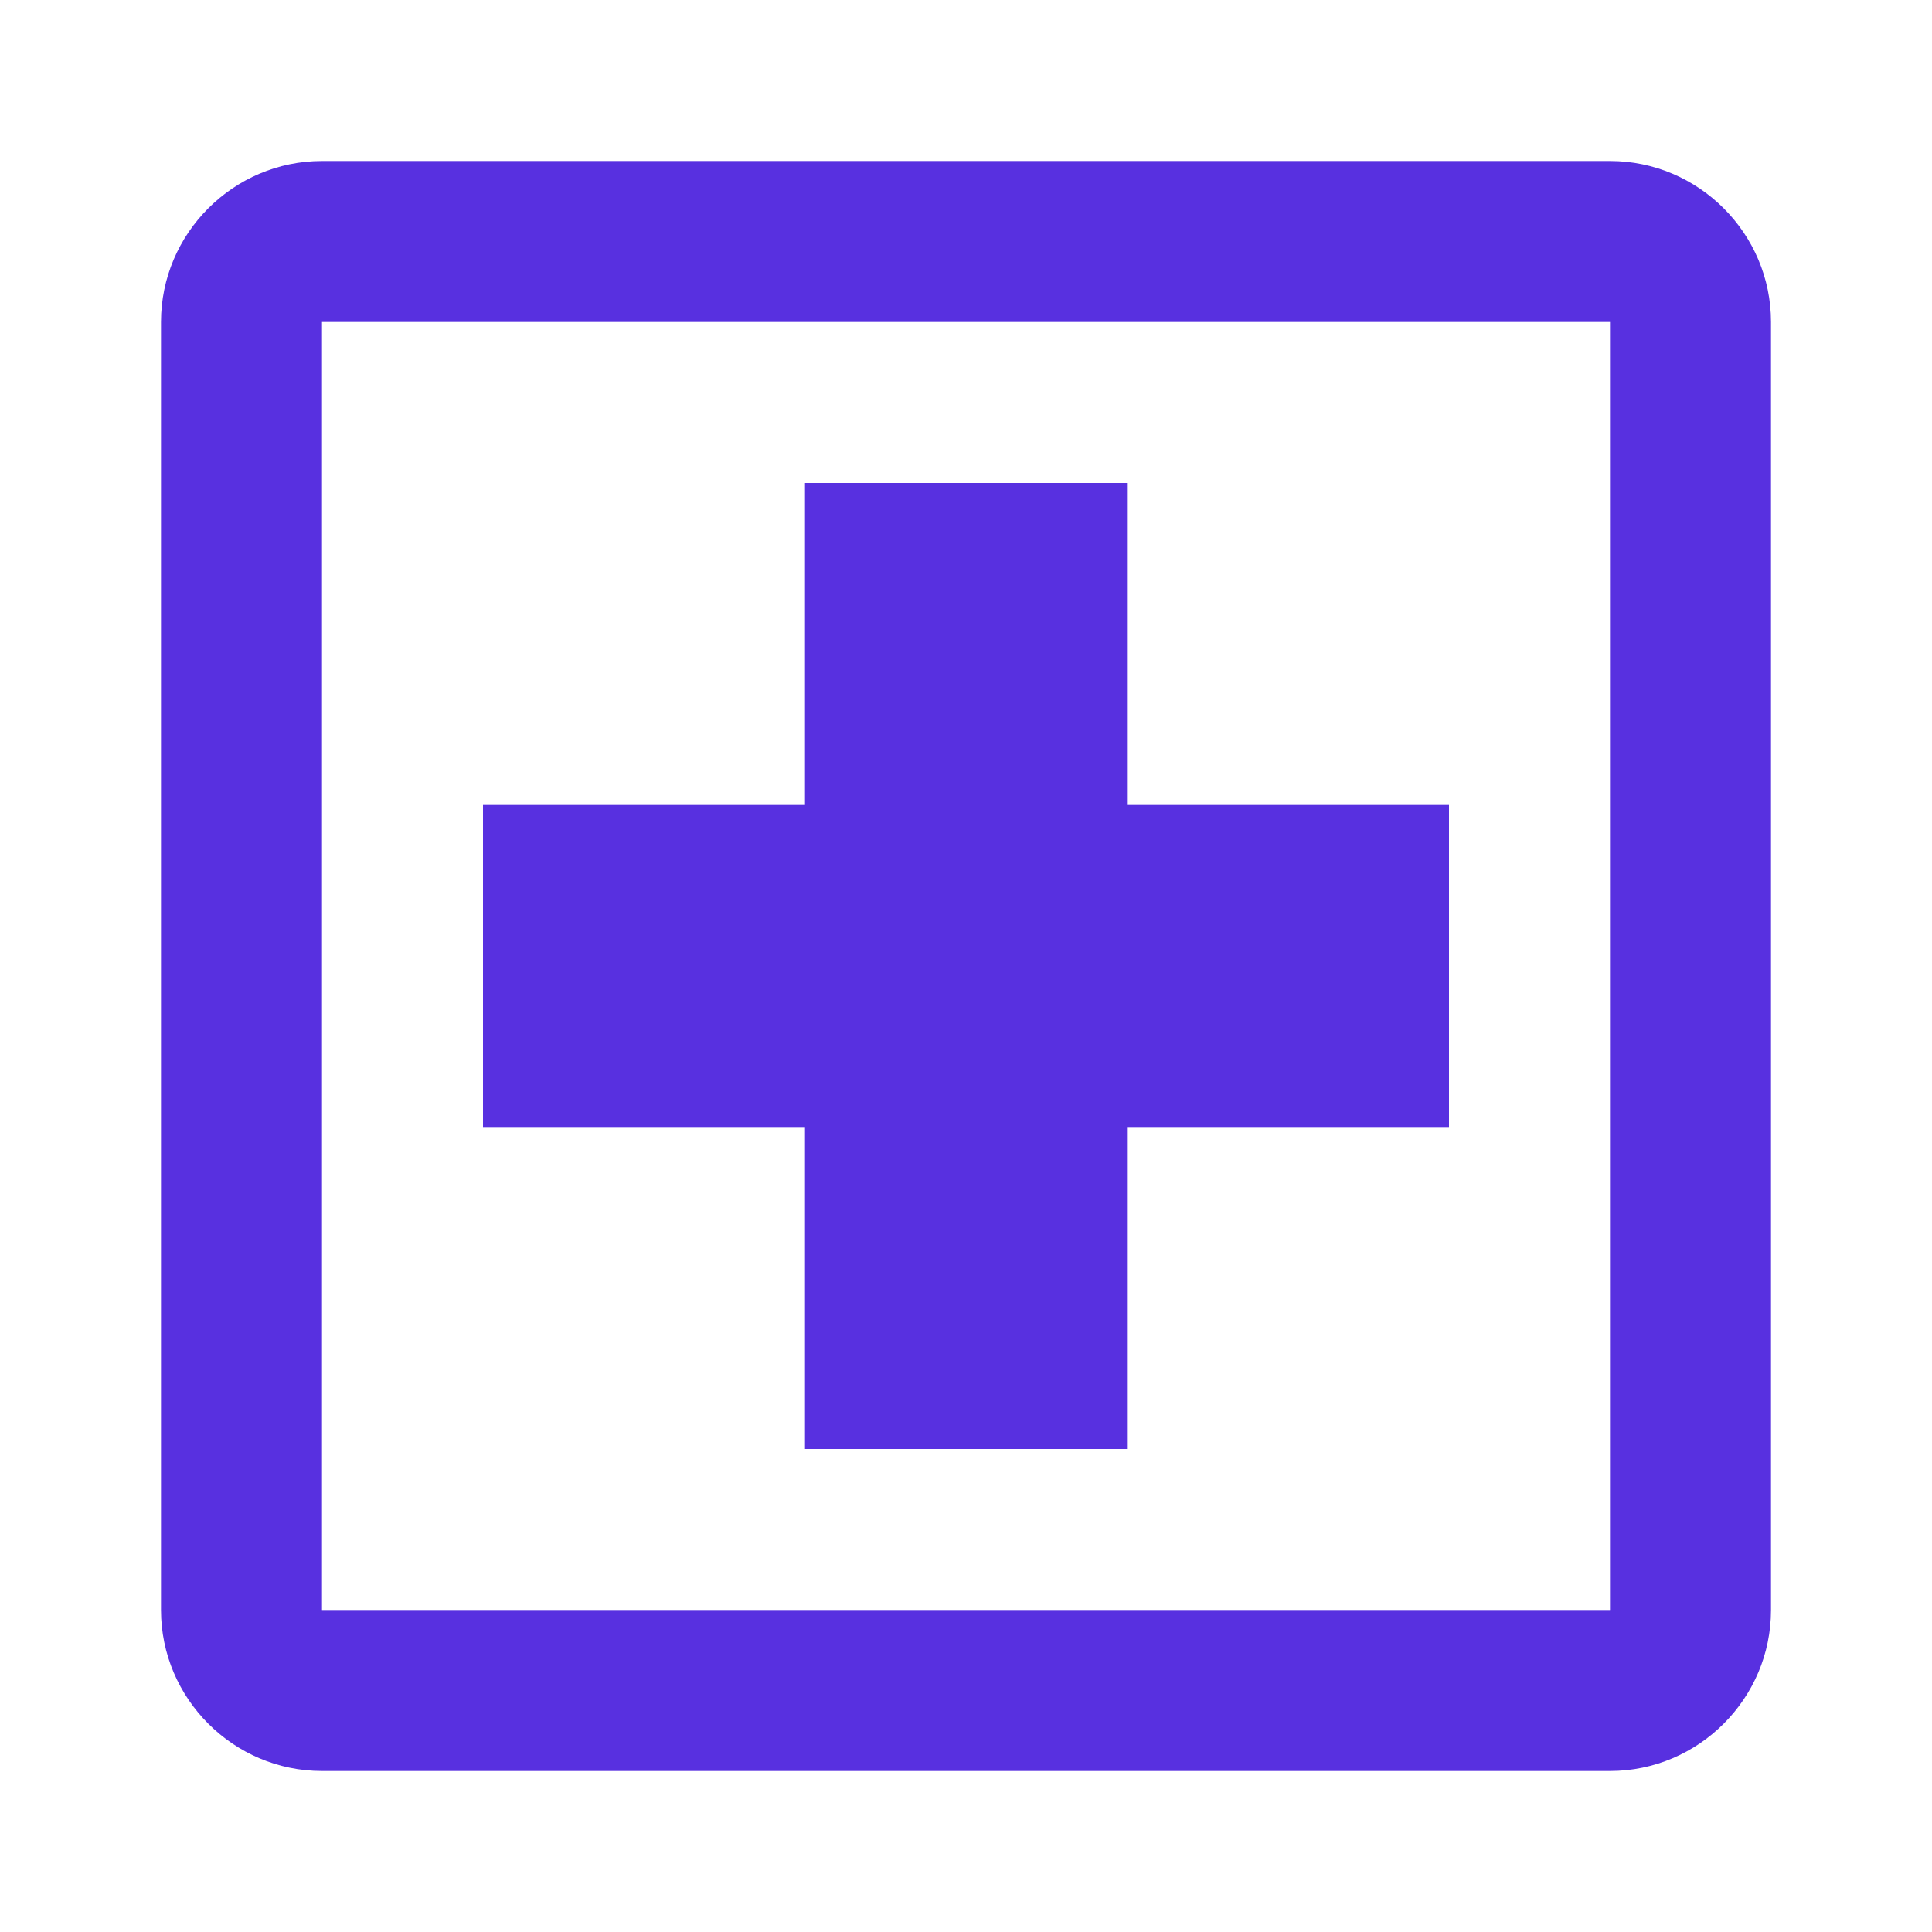
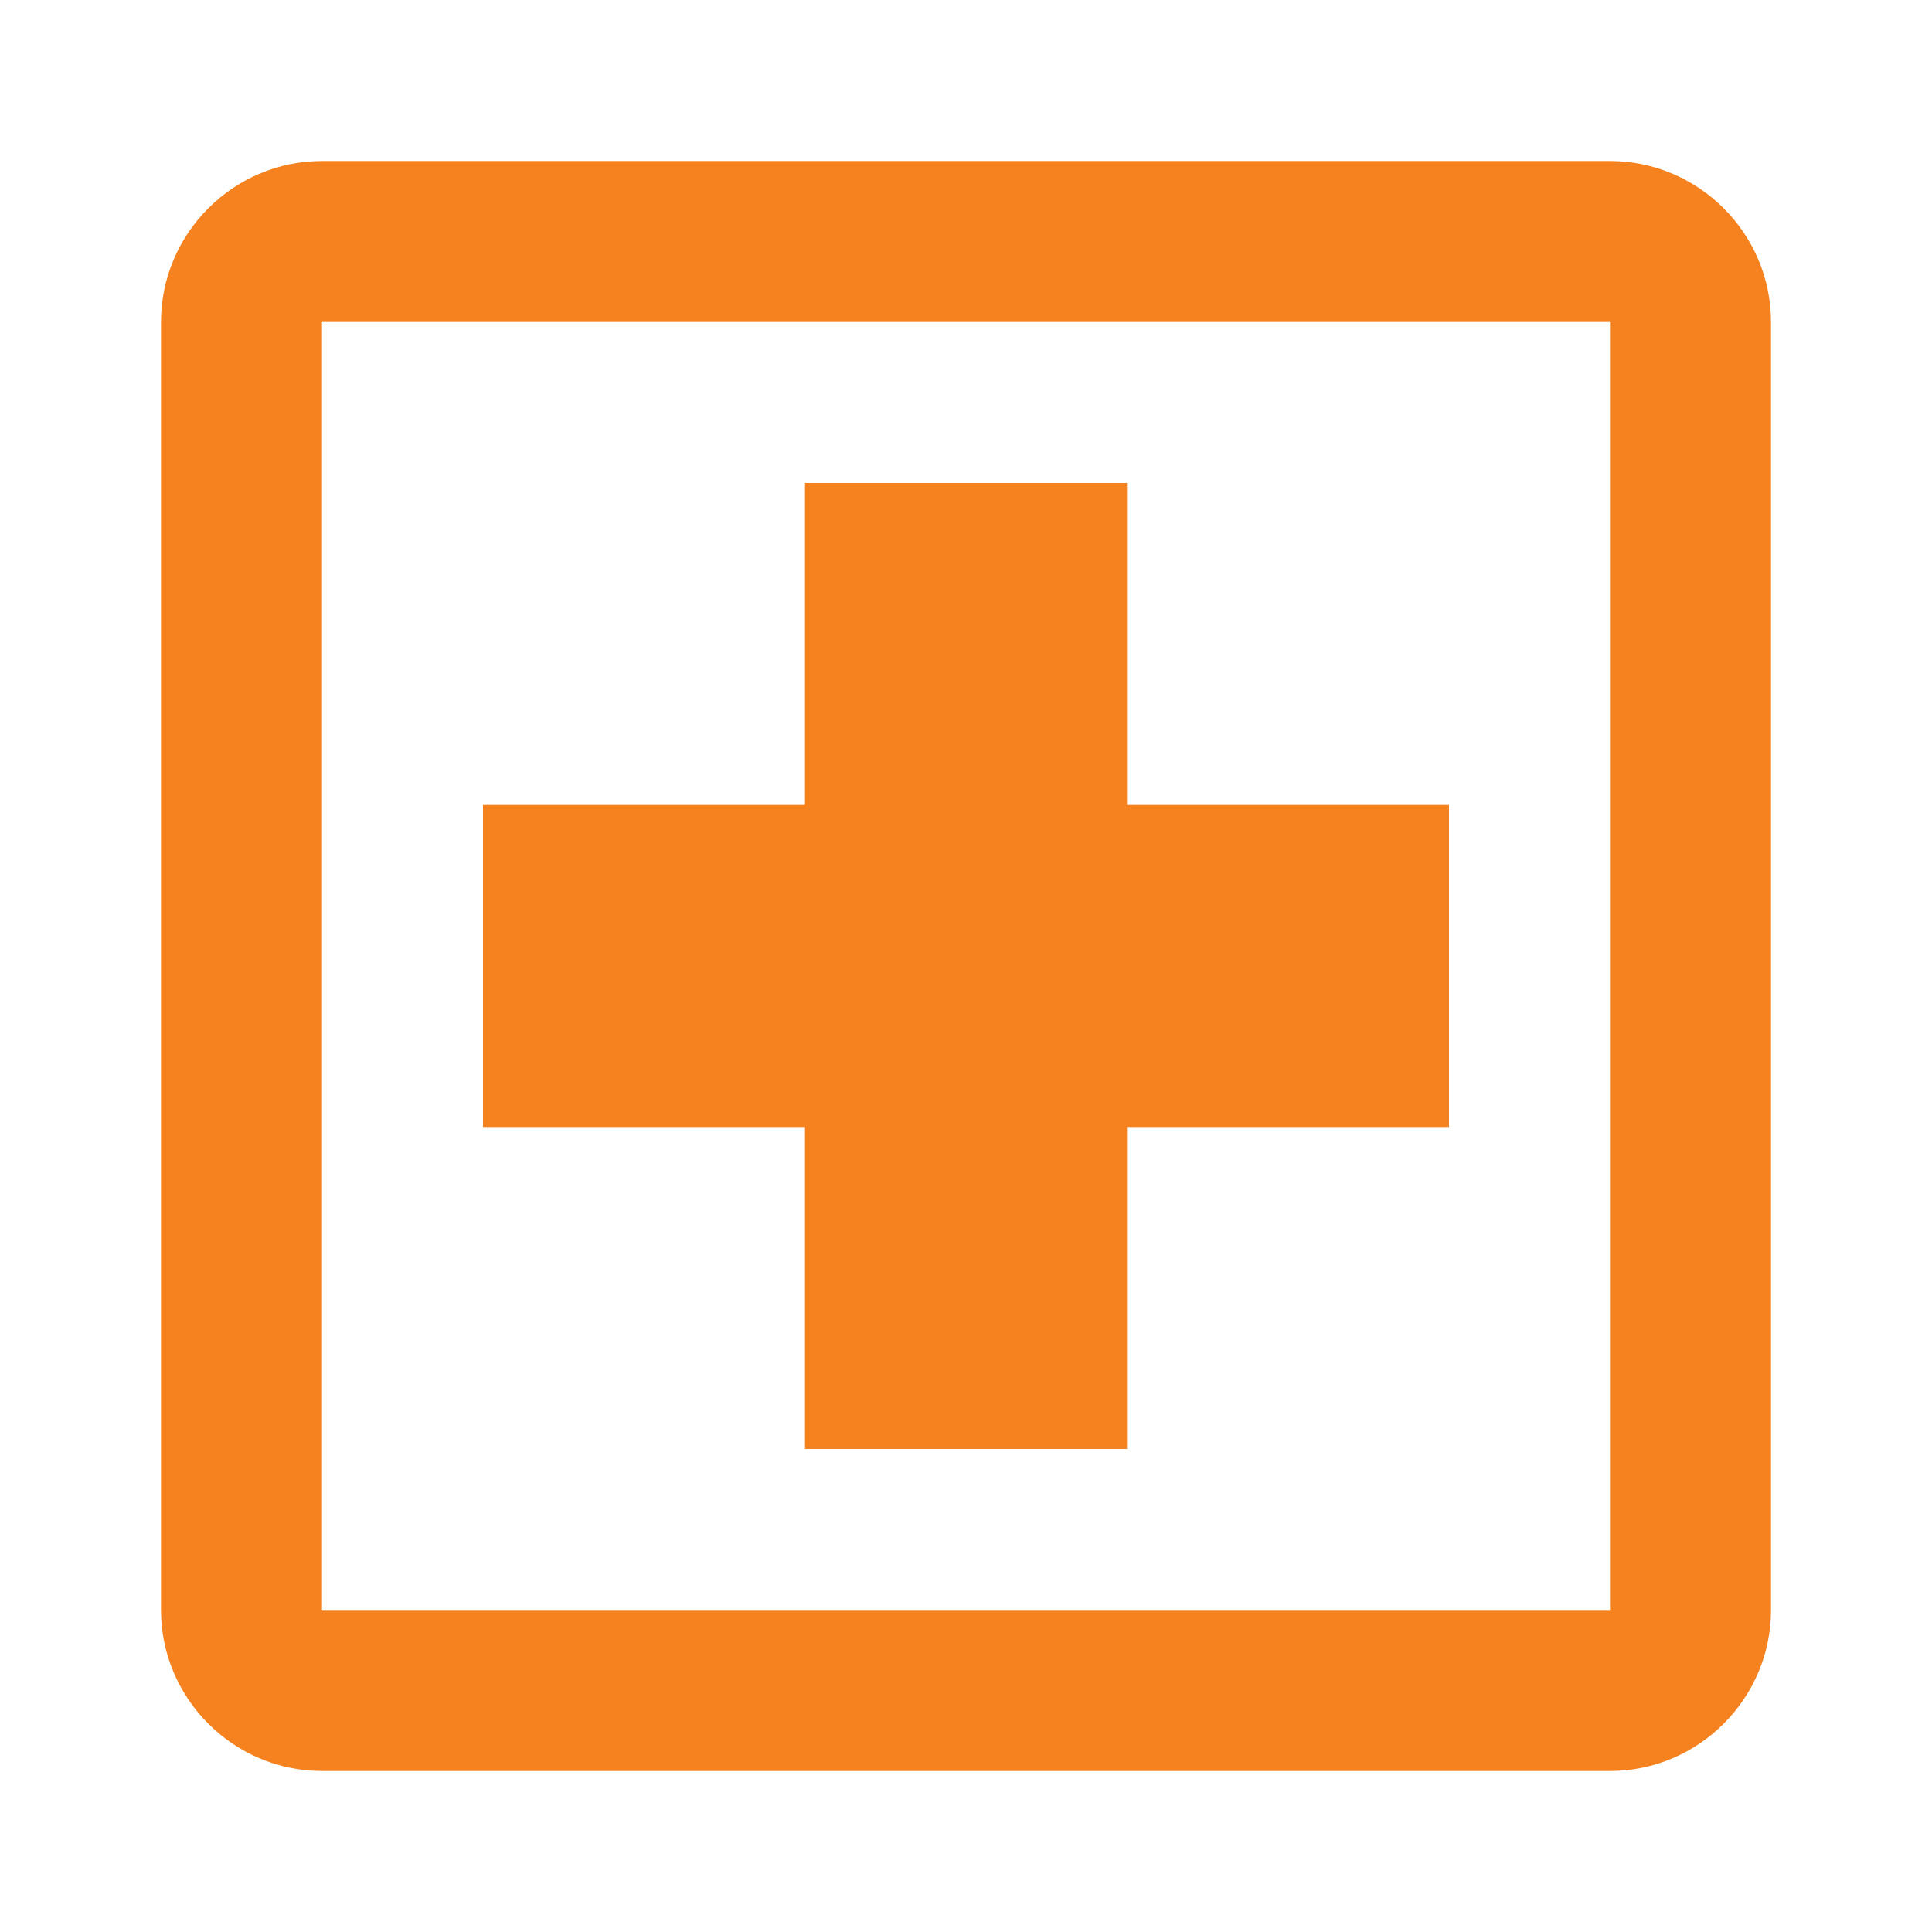
<svg xmlns="http://www.w3.org/2000/svg" version="1.1" id="Layer_1" x="0px" y="0px" viewBox="0 0 24 24" style="enable-background:new 0 0 24 24;" xml:space="preserve">
  <style type="text/css">
- 	.st0{fill:#5830E0;}
+ 	.st0{fill:#f5821e;}
</style>
  <path class="st0" d="M18,14h-4v4h-4v-4H6v-4h4V6h4v4h4 M20,2H4C2.9,2,2,2.9,2,4v16c0,1.1,0.9,2,2,2h16c1.1,0,2-0.9,2-2V4  C22,2.9,21.1,2,20,2 M20,20H4V4h16V20z" />
</svg>
